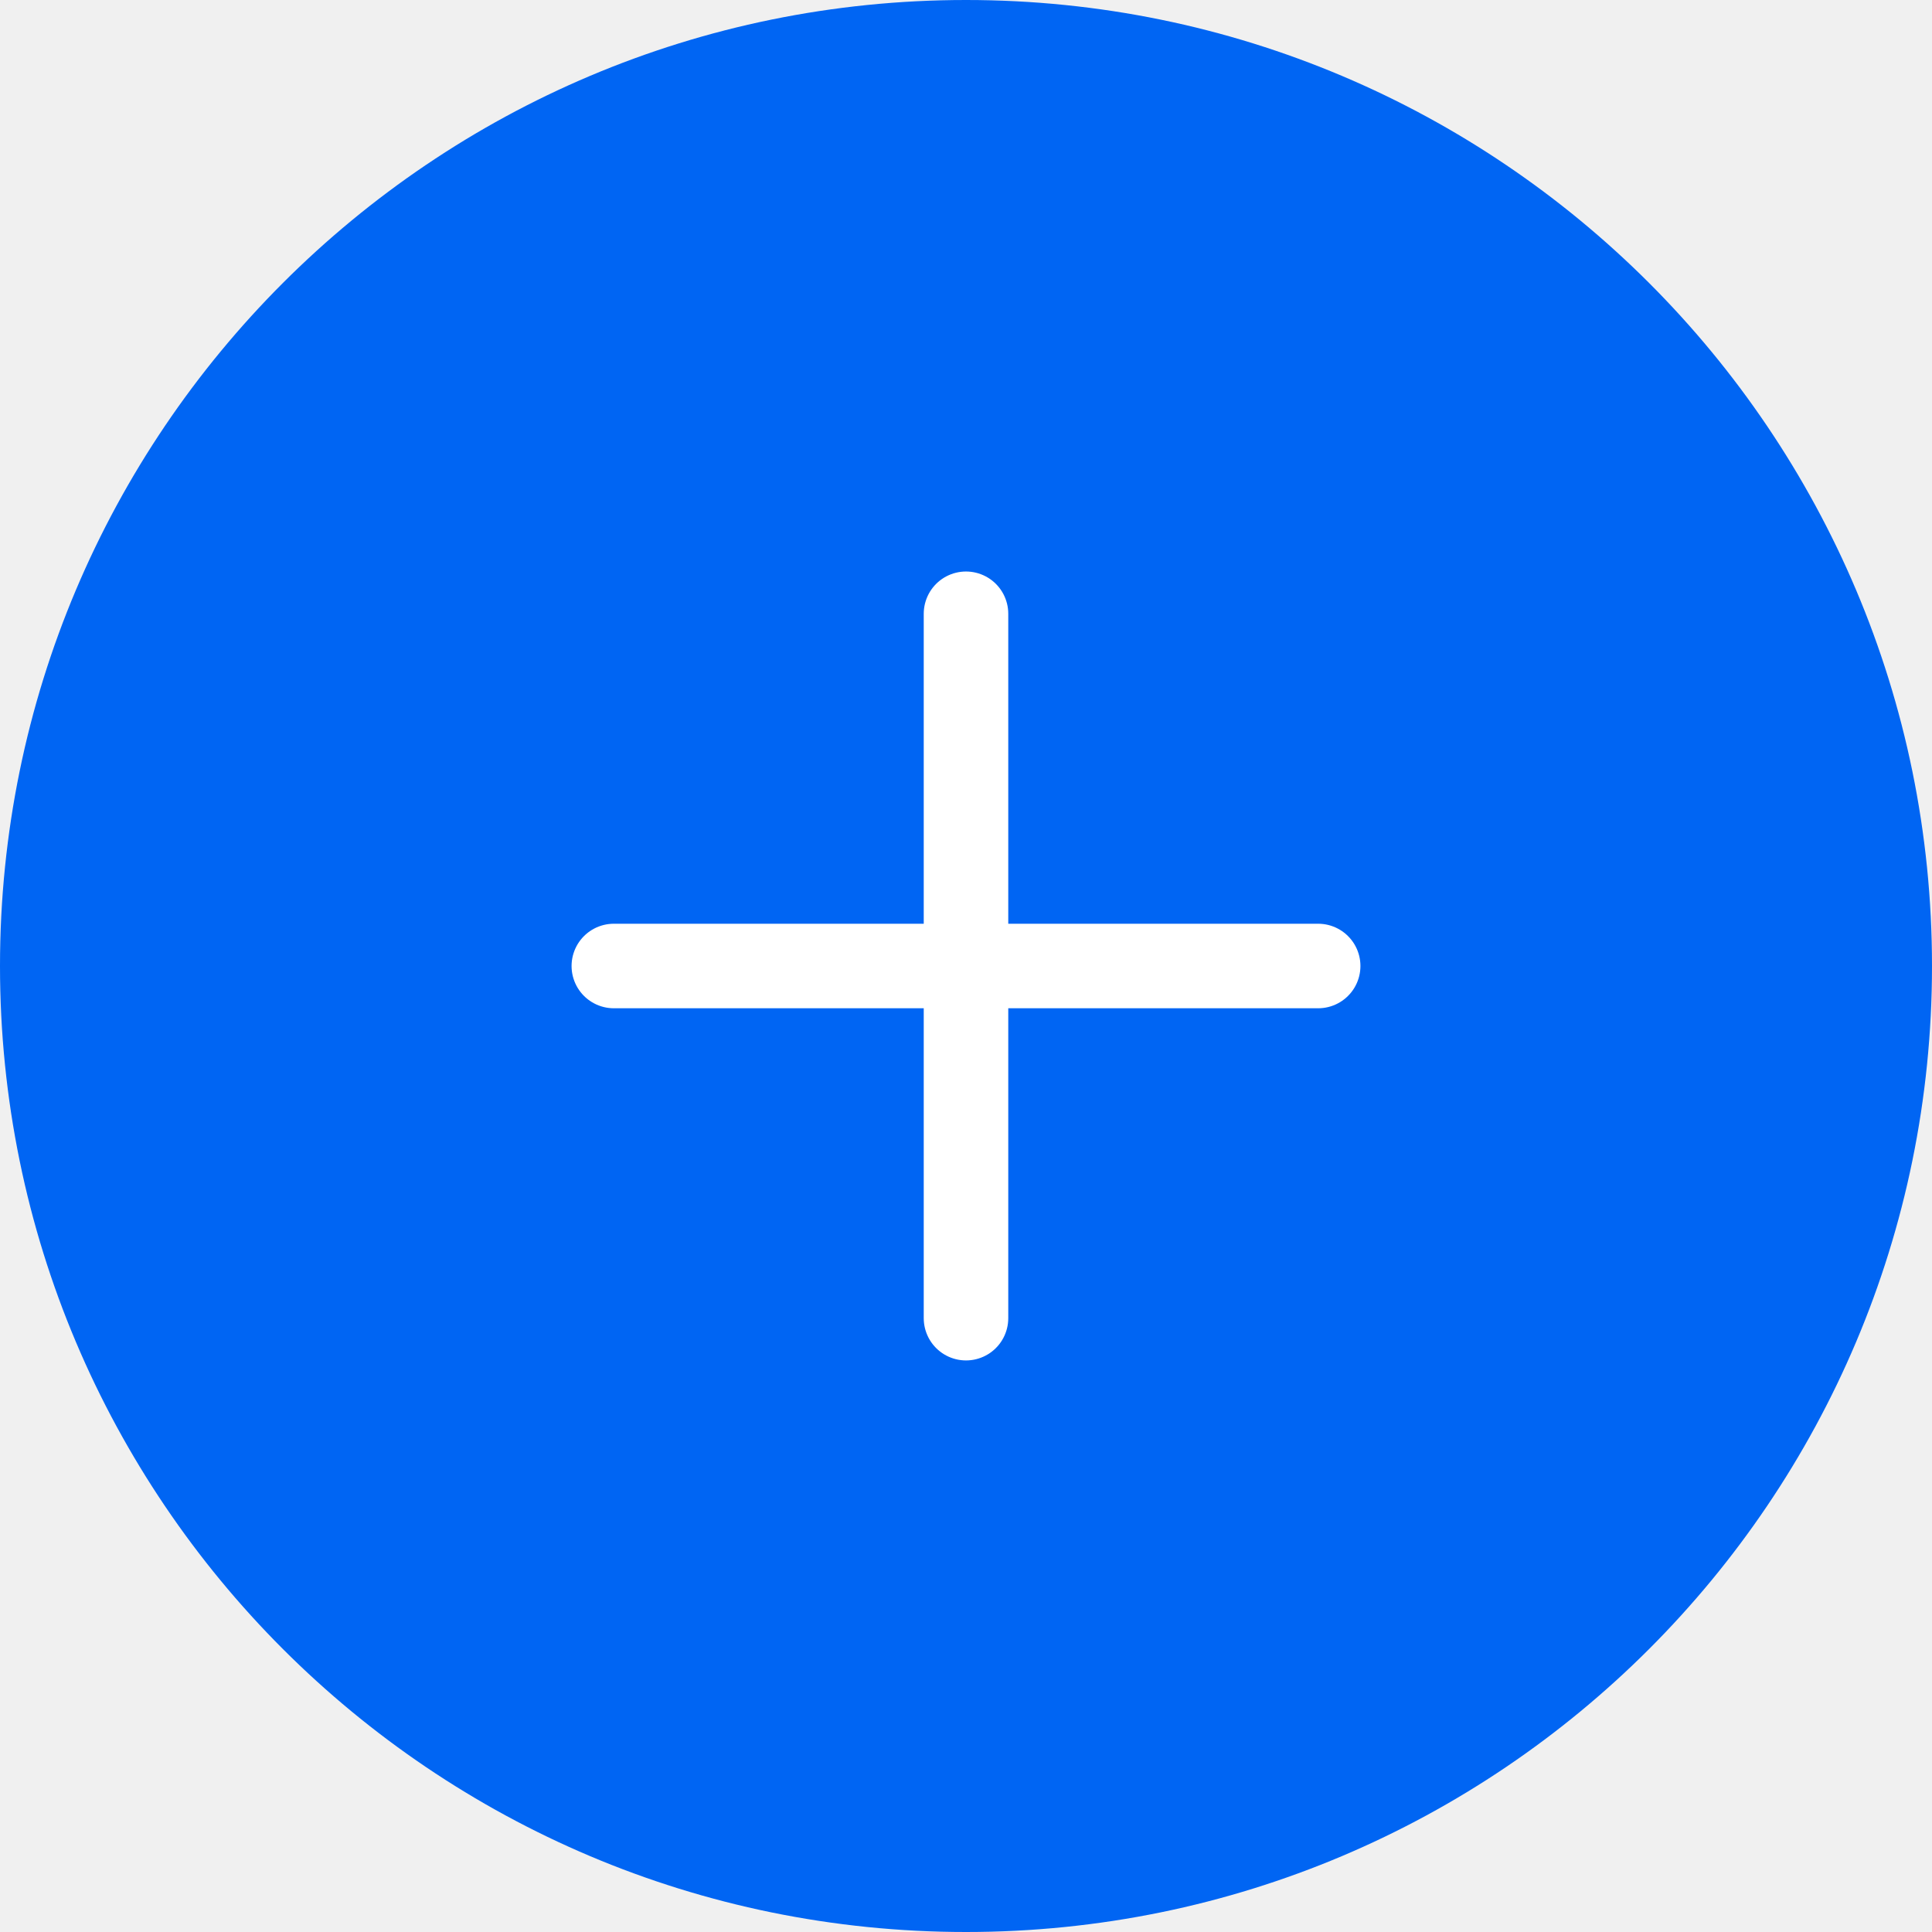
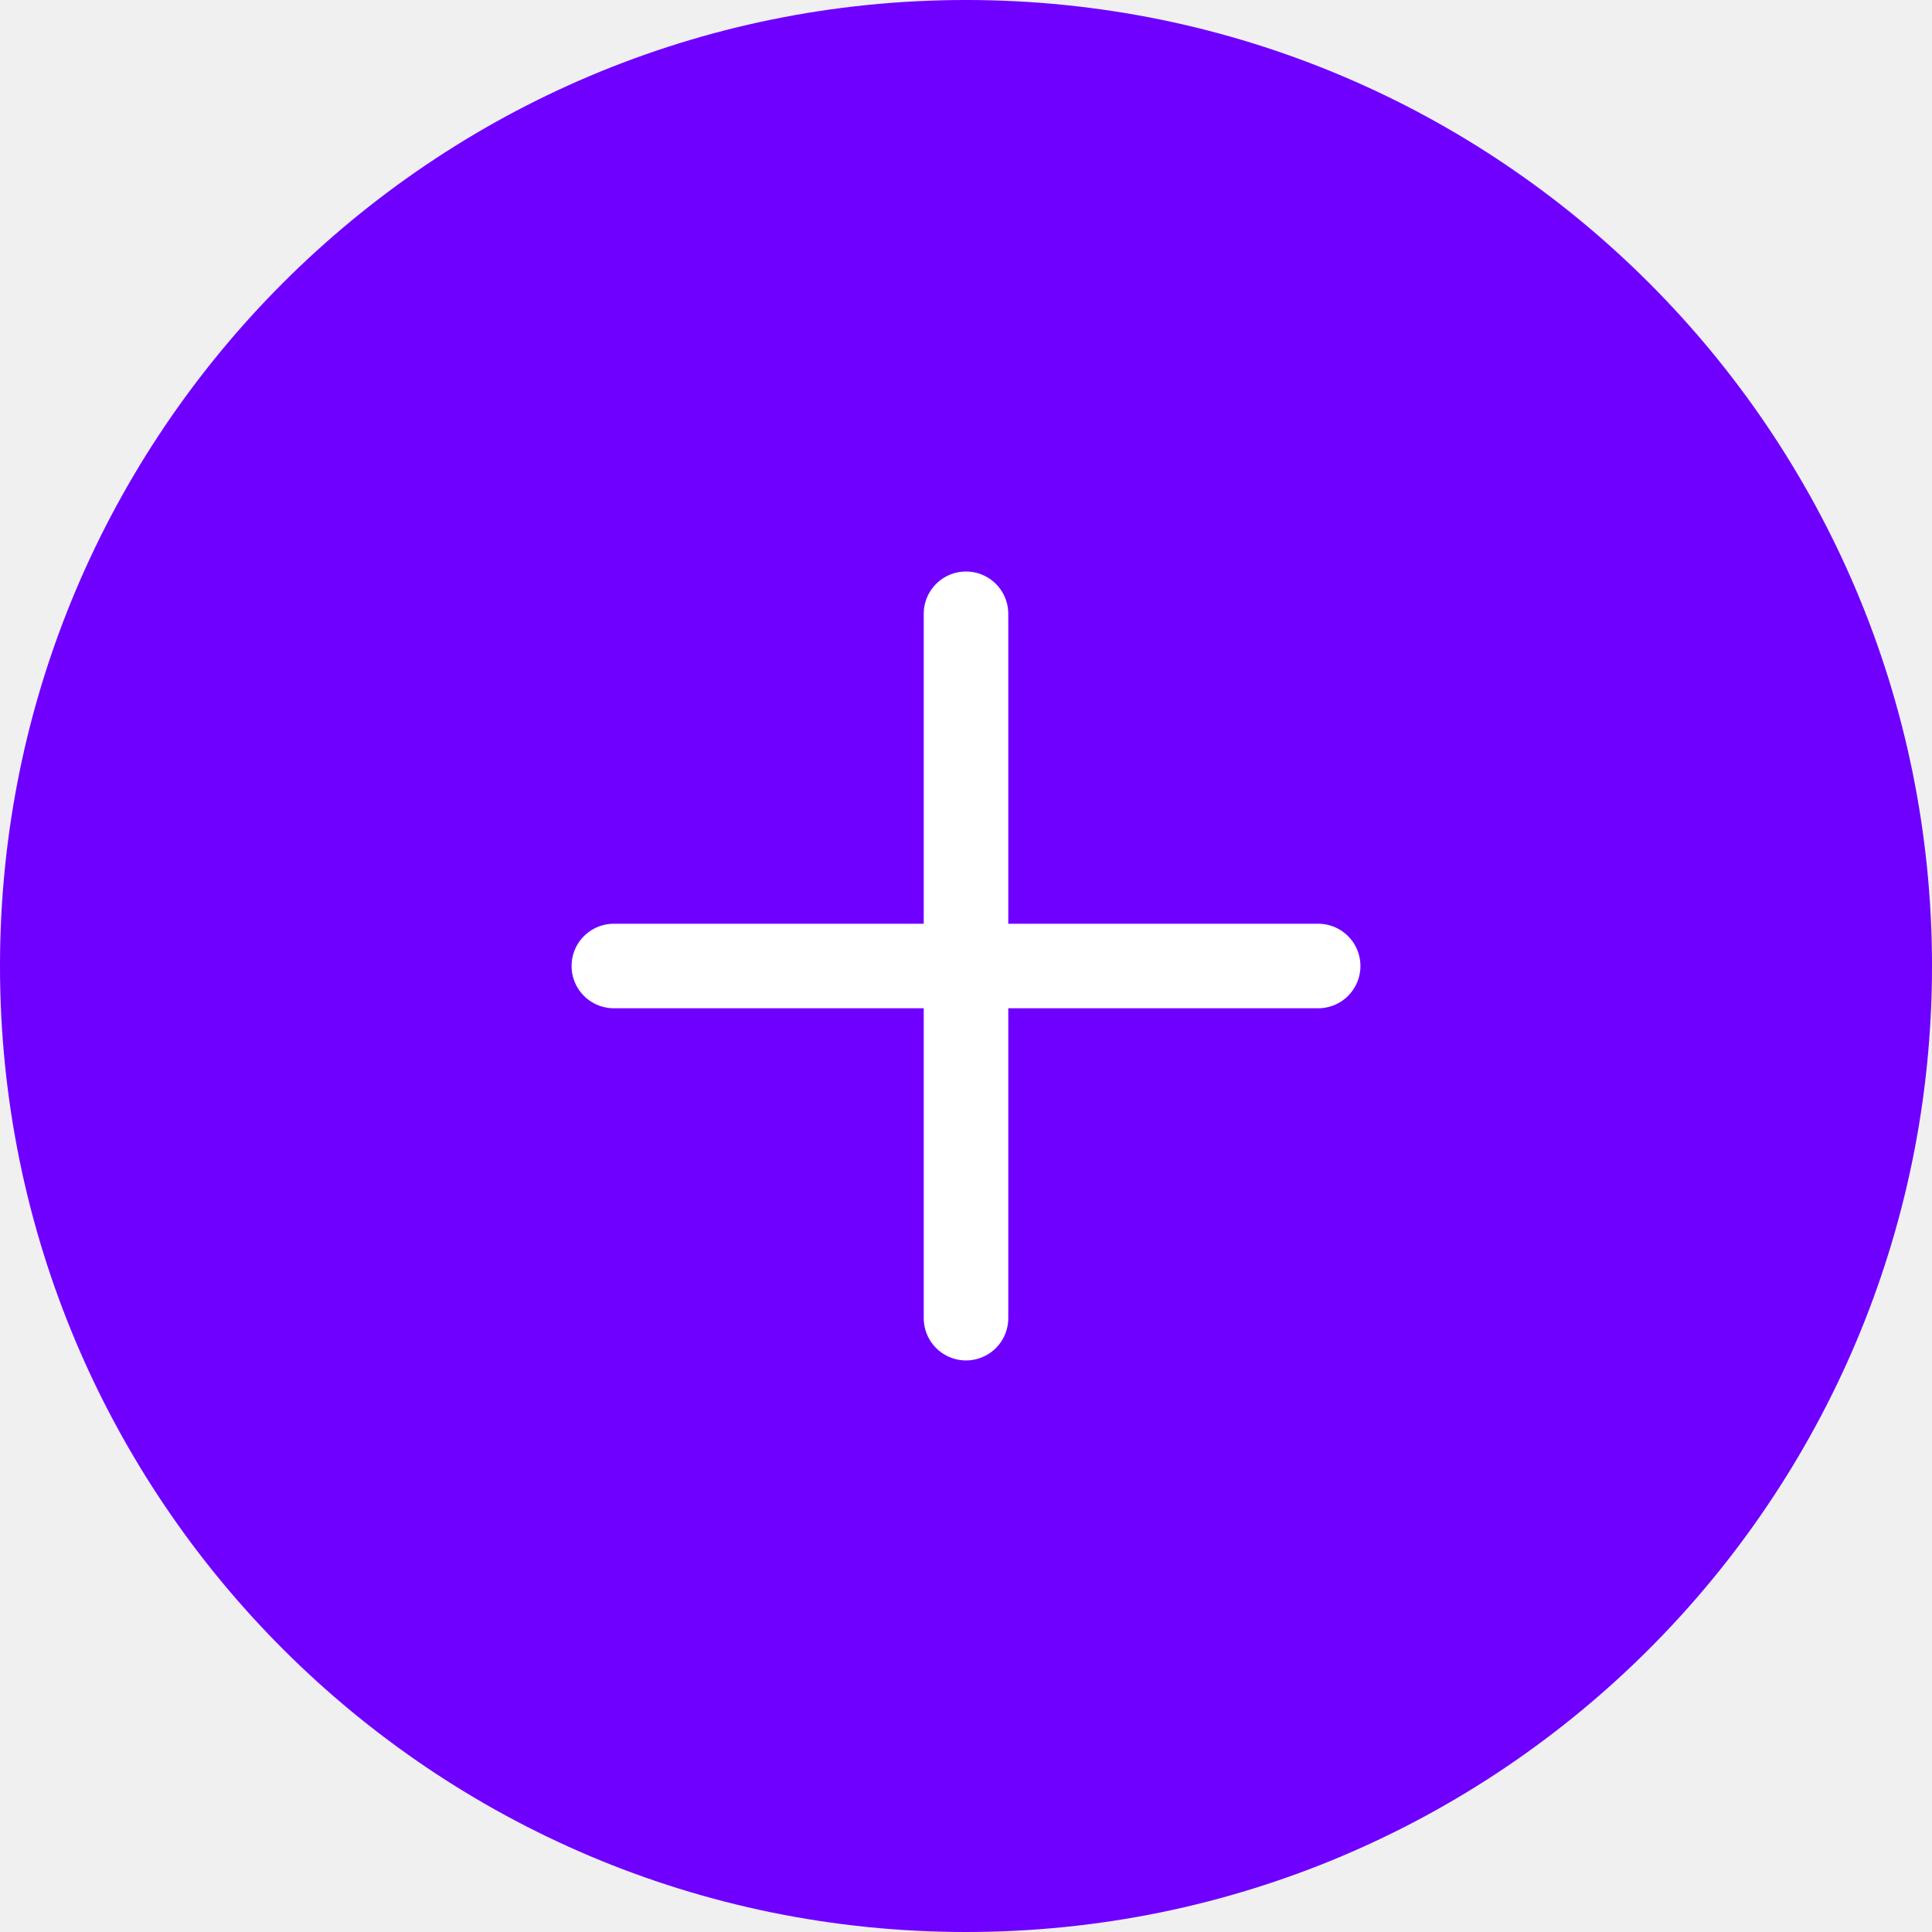
<svg xmlns="http://www.w3.org/2000/svg" width="32" height="32" viewBox="0 0 32 32" fill="none">
-   <rect width="32" height="32" rx="16" fill="#0065F3" />
+   <rect width="32" height="32" rx="16" fill="#6F00FF" />
  <path d="M10.167 16H21.833M16 10.166V21.833" stroke="white" stroke-width="1.4" stroke-linecap="round" stroke-linejoin="round" />
</svg>
